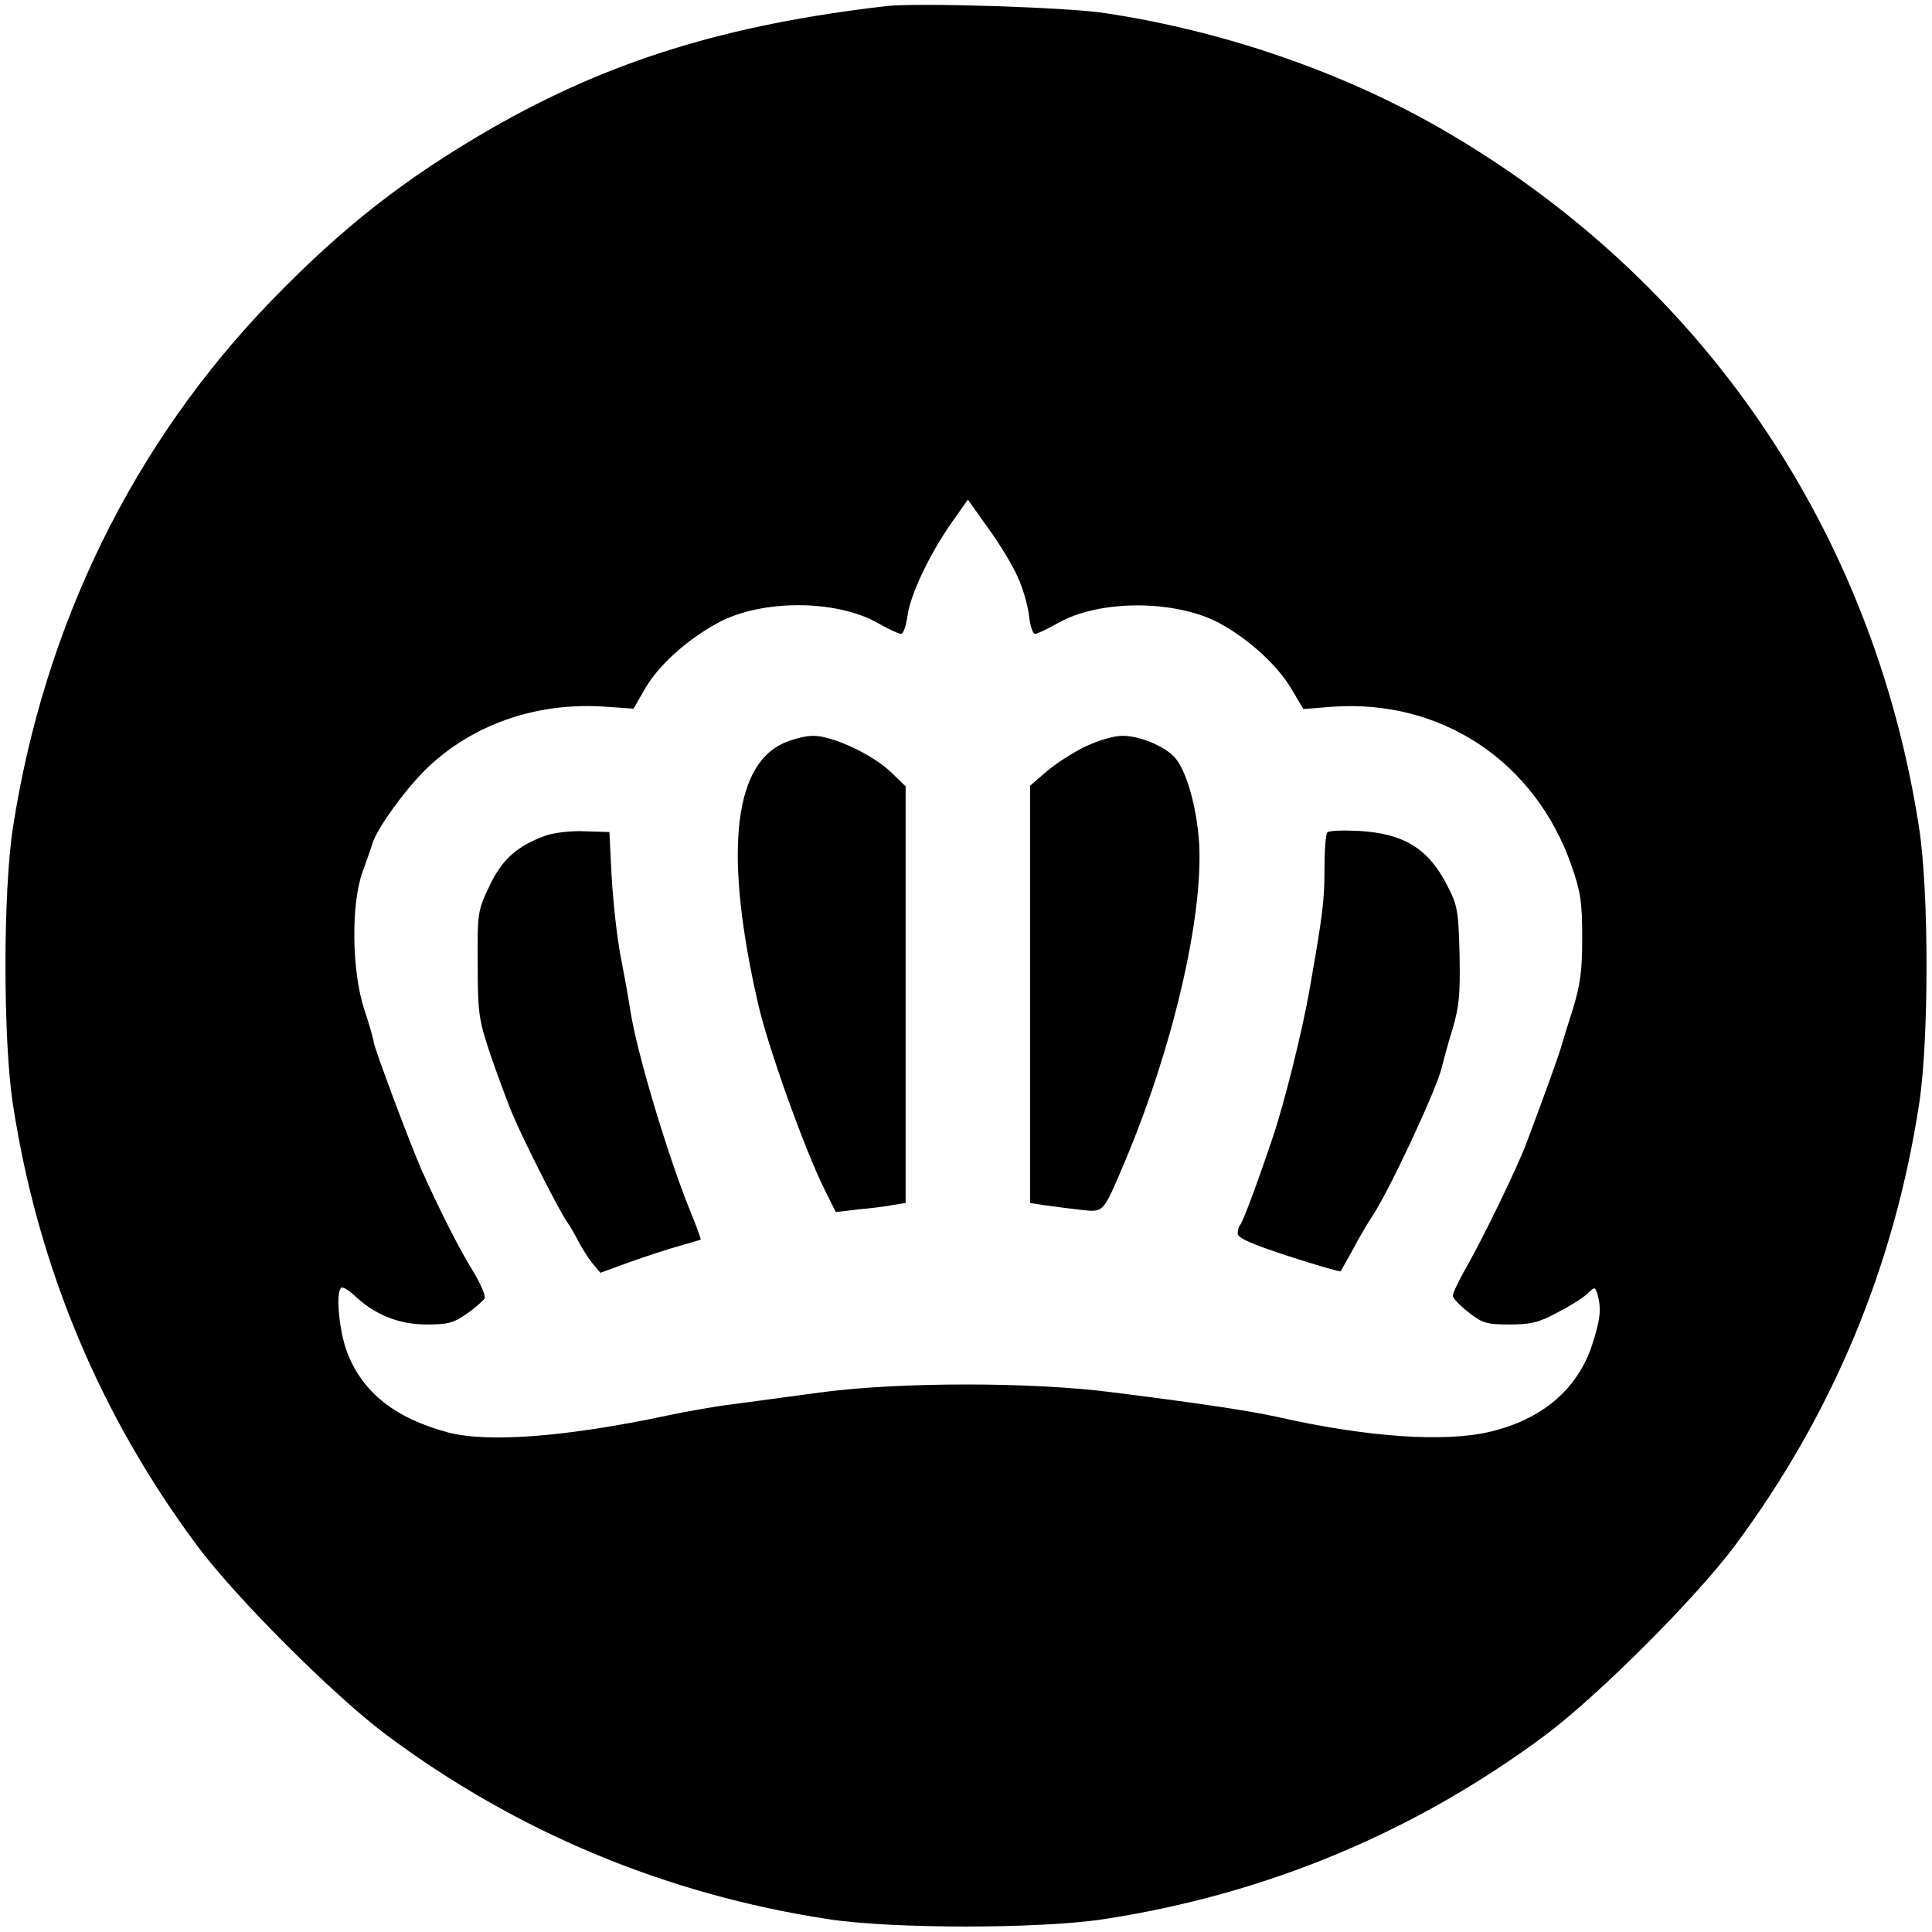
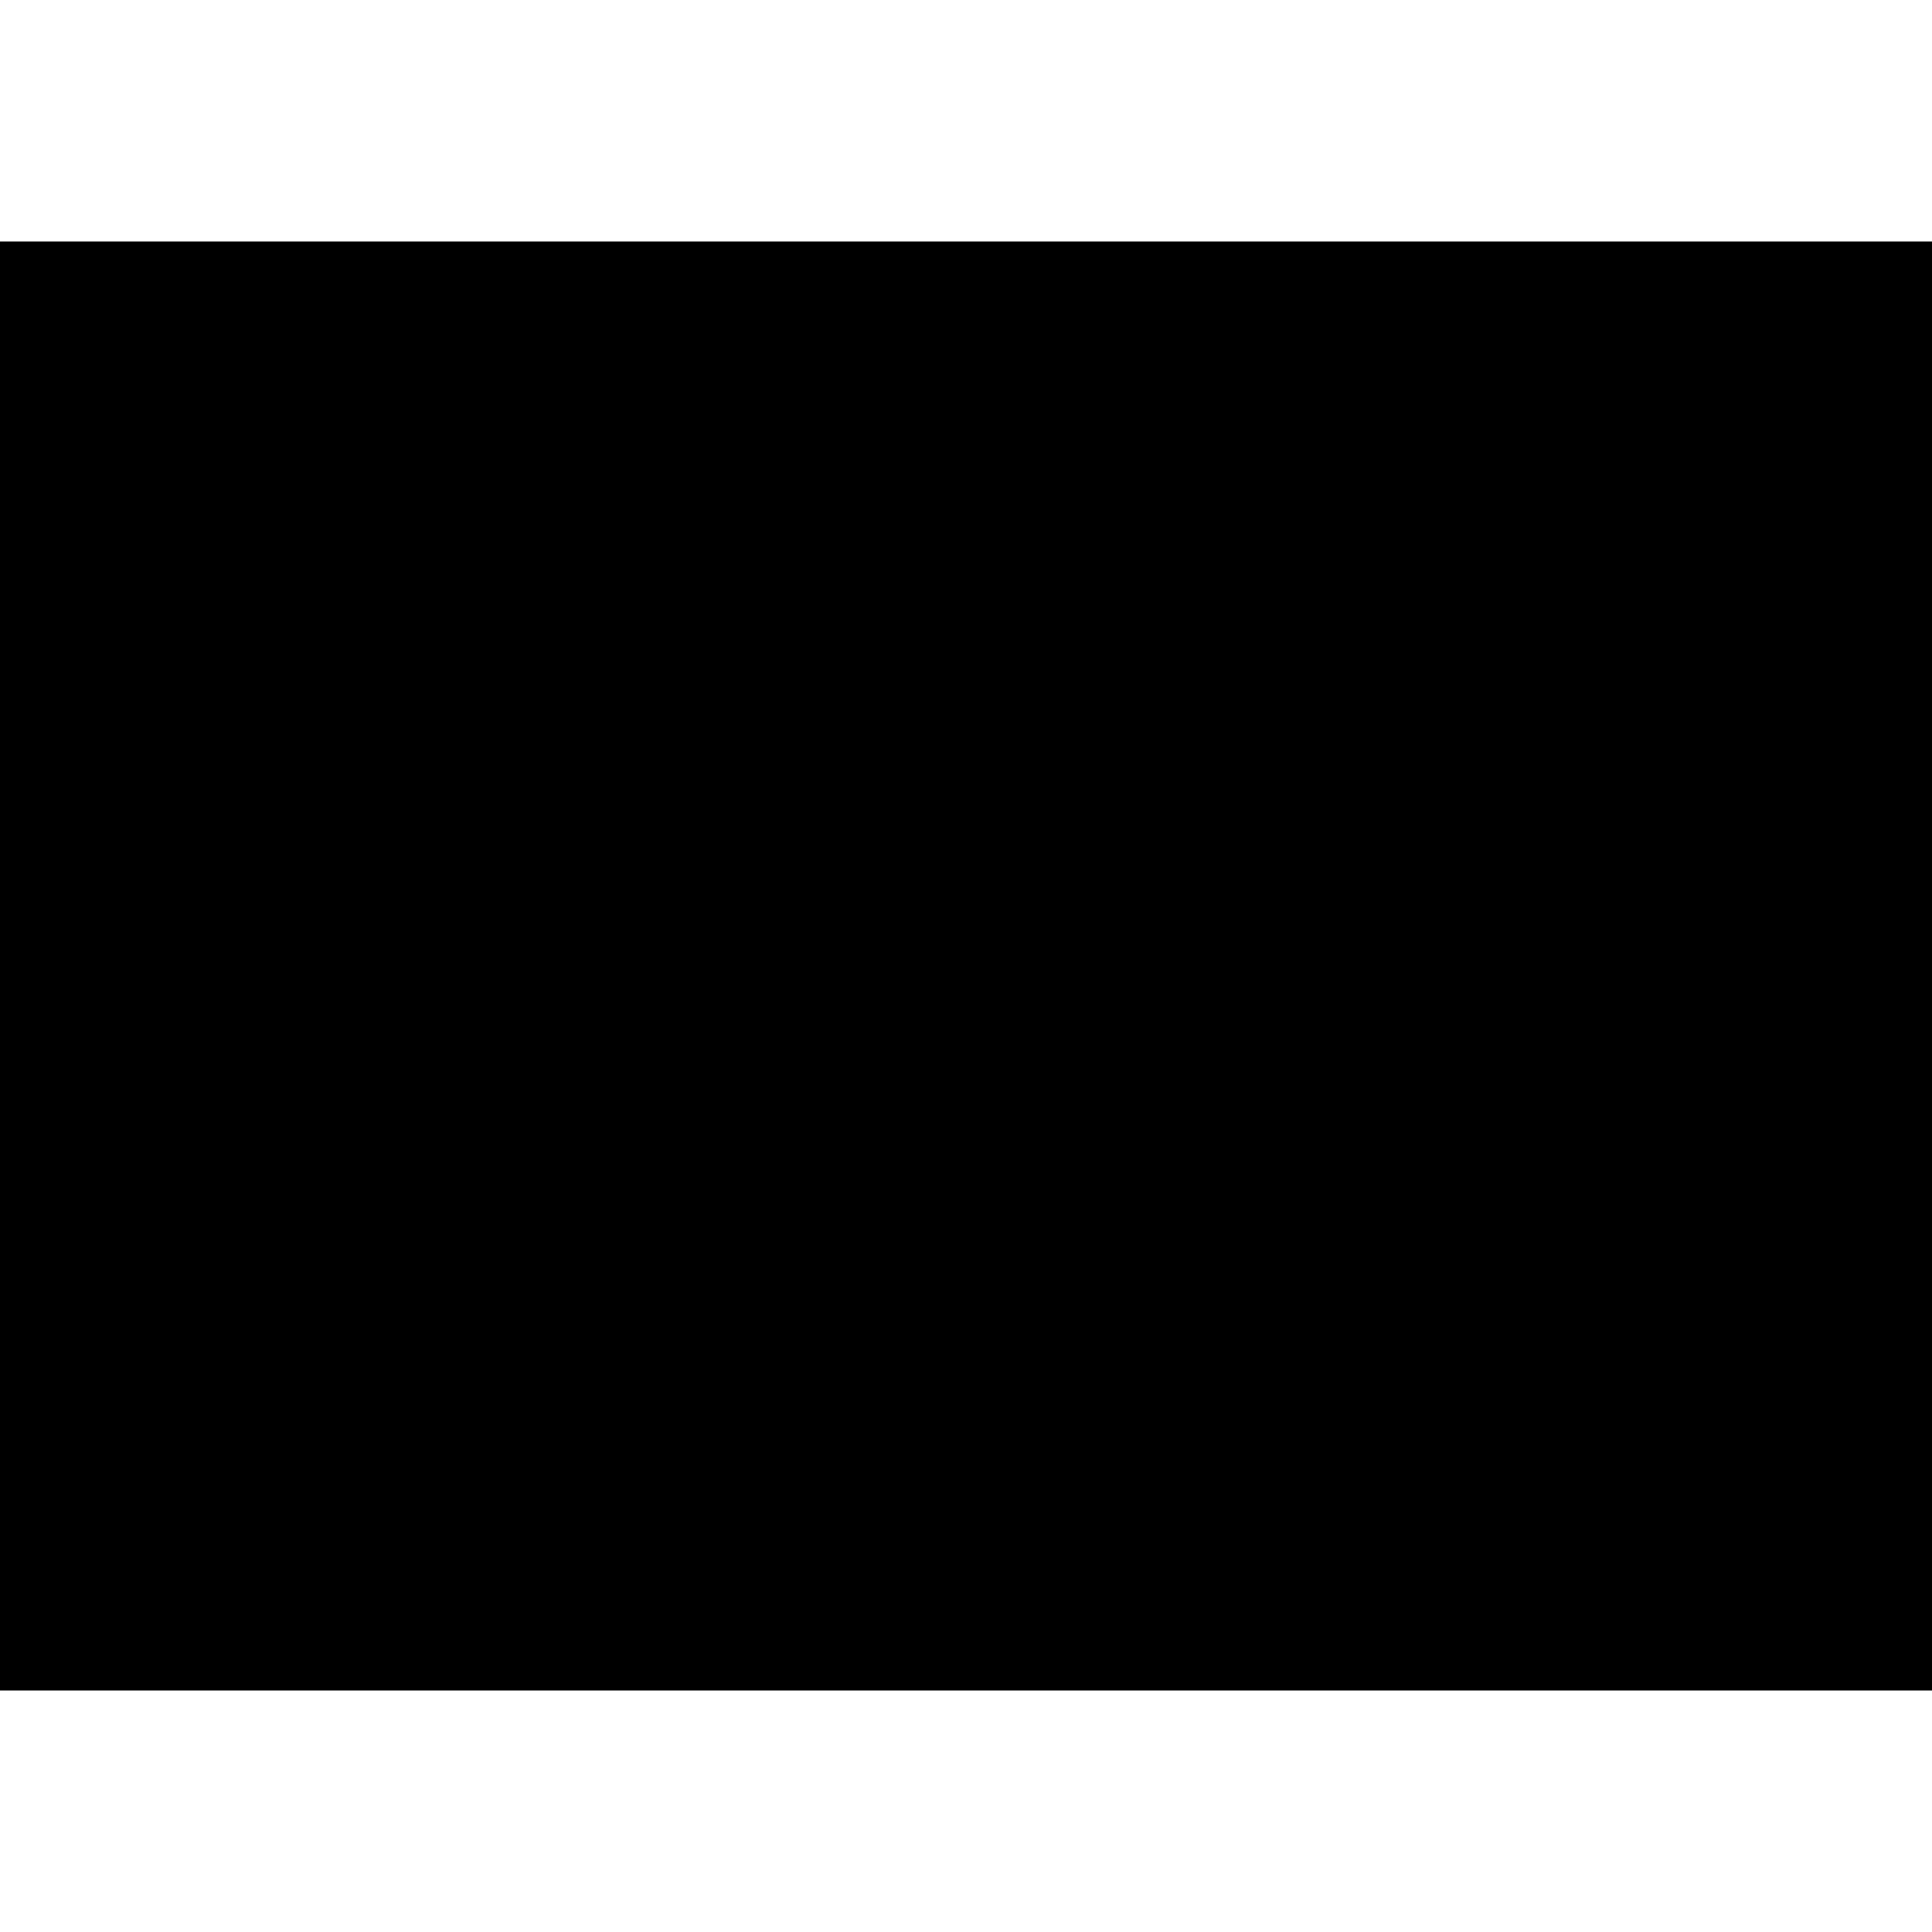
- <svg xmlns="http://www.w3.org/2000/svg" version="1.0" width="512pt" height="512pt" viewBox="0 0 512 512" preserveAspectRatio="xMidYMid meet">
-   <g transform="translate(0,512) scale(0.1,-0.1)" fill="#000000" stroke="none">
-     <path d="M2350 5104 c-424 -49 -735 -145 -1047 -324 -229 -132 -394 -261 -583 -456 -367 -379 -603 -861 -686 -1399 -26 -170 -26 -560 0 -730 66 -431 230 -824 489 -1172 103 -138 360 -395 500 -500 346 -258 741 -423 1172 -489 170 -26 560 -26 730 0 431 66 826 231 1172 489 140 105 397 362 500 500 259 348 423 741 489 1172 26 170 26 560 0 730 -122 792 -577 1457 -1269 1855 -262 150 -575 258 -887 305 -100 16 -499 28 -580 19z m347 -1513 c14 -30 27 -76 30 -103 3 -26 10 -48 16 -48 5 0 33 13 61 29 109 62 308 62 425 1 77 -41 155 -111 193 -175 l32 -54 76 6 c289 21 539 -145 635 -422 24 -69 28 -96 28 -190 0 -90 -5 -124 -25 -190 -14 -44 -28 -89 -31 -100 -5 -18 -37 -109 -92 -255 -22 -59 -108 -238 -156 -323 -22 -38 -39 -74 -39 -81 0 -6 19 -26 42 -44 37 -29 49 -32 109 -32 55 0 77 5 125 31 33 17 69 39 80 50 21 20 21 20 28 -3 10 -38 7 -65 -15 -133 -39 -117 -132 -196 -269 -229 -120 -29 -327 -15 -565 39 -74 16 -182 33 -435 65 -215 28 -565 28 -775 0 -82 -11 -186 -25 -230 -31 -44 -5 -123 -19 -175 -30 -269 -57 -476 -73 -583 -45 -141 38 -226 106 -267 212 -21 56 -31 157 -16 171 3 4 19 -5 34 -19 54 -52 119 -78 192 -78 58 0 72 4 108 29 22 16 43 34 46 40 4 6 -10 39 -31 73 -38 62 -88 161 -136 268 -30 68 -127 327 -127 340 0 5 -11 44 -25 86 -33 102 -35 279 -4 364 11 30 23 64 26 75 14 44 98 158 155 209 123 112 290 166 465 153 l72 -5 31 54 c35 60 108 127 190 172 115 64 315 64 426 1 28 -16 56 -29 62 -29 6 0 13 21 17 48 7 55 58 163 117 247 l43 61 54 -76 c30 -41 65 -99 78 -129z" />
-     <path d="M2071 3148 c-129 -64 -151 -300 -62 -688 26 -115 126 -394 179 -498 l27 -54 60 7 c33 3 75 8 93 12 l32 5 0 552 0 552 -37 36 c-49 48 -156 98 -208 98 -22 0 -60 -10 -84 -22z" />
-     <path d="M2875 3141 c-33 -16 -79 -46 -102 -66 l-43 -37 0 -553 0 -553 38 -6 c20 -3 63 -8 94 -12 65 -7 60 -11 120 130 127 302 206 644 196 839 -6 96 -33 194 -65 230 -26 29 -92 57 -138 57 -24 0 -64 -12 -100 -29z" />
-     <path d="M1447 2906 c-77 -28 -117 -64 -150 -134 -31 -66 -32 -70 -31 -207 0 -130 3 -147 32 -235 18 -52 44 -124 59 -160 29 -70 128 -265 147 -290 6 -8 19 -31 29 -50 10 -19 27 -46 38 -59 l20 -24 77 28 c42 15 102 35 132 43 30 9 56 16 57 17 1 1 -11 35 -28 76 -60 148 -142 421 -159 534 -5 33 -17 98 -26 145 -9 47 -19 139 -23 205 l-6 120 -65 2 c-36 2 -82 -4 -103 -11z" />
-     <path d="M3518 2914 c-5 -4 -8 -48 -8 -98 0 -84 -5 -122 -40 -321 -19 -108 -67 -302 -99 -395 -44 -130 -78 -220 -85 -227 -3 -4 -6 -13 -6 -22 0 -12 37 -28 135 -60 74 -24 136 -42 138 -40 14 25 34 60 47 85 9 16 25 43 36 60 42 61 168 330 184 392 5 20 18 69 30 107 17 58 20 91 18 195 -3 115 -5 130 -32 182 -50 99 -115 139 -235 146 -42 2 -79 1 -83 -4z" />
+ <svg xmlns="http://www.w3.org/2000/svg" version="1.0" width="1200pt" height="1200pt" viewBox="0 0 1200 1200" preserveAspectRatio="xMidYMid meet">
+   <g transform="translate(0,1200) scale(0.1,-0.1)" fill="#000000" stroke="none">
+     <path d="M0 6000 l0 -4500 6000 0 6000 0 0 4500 0 4500 -6000 0 -6000 0 0 -4500z" />
  </g>
</svg>
